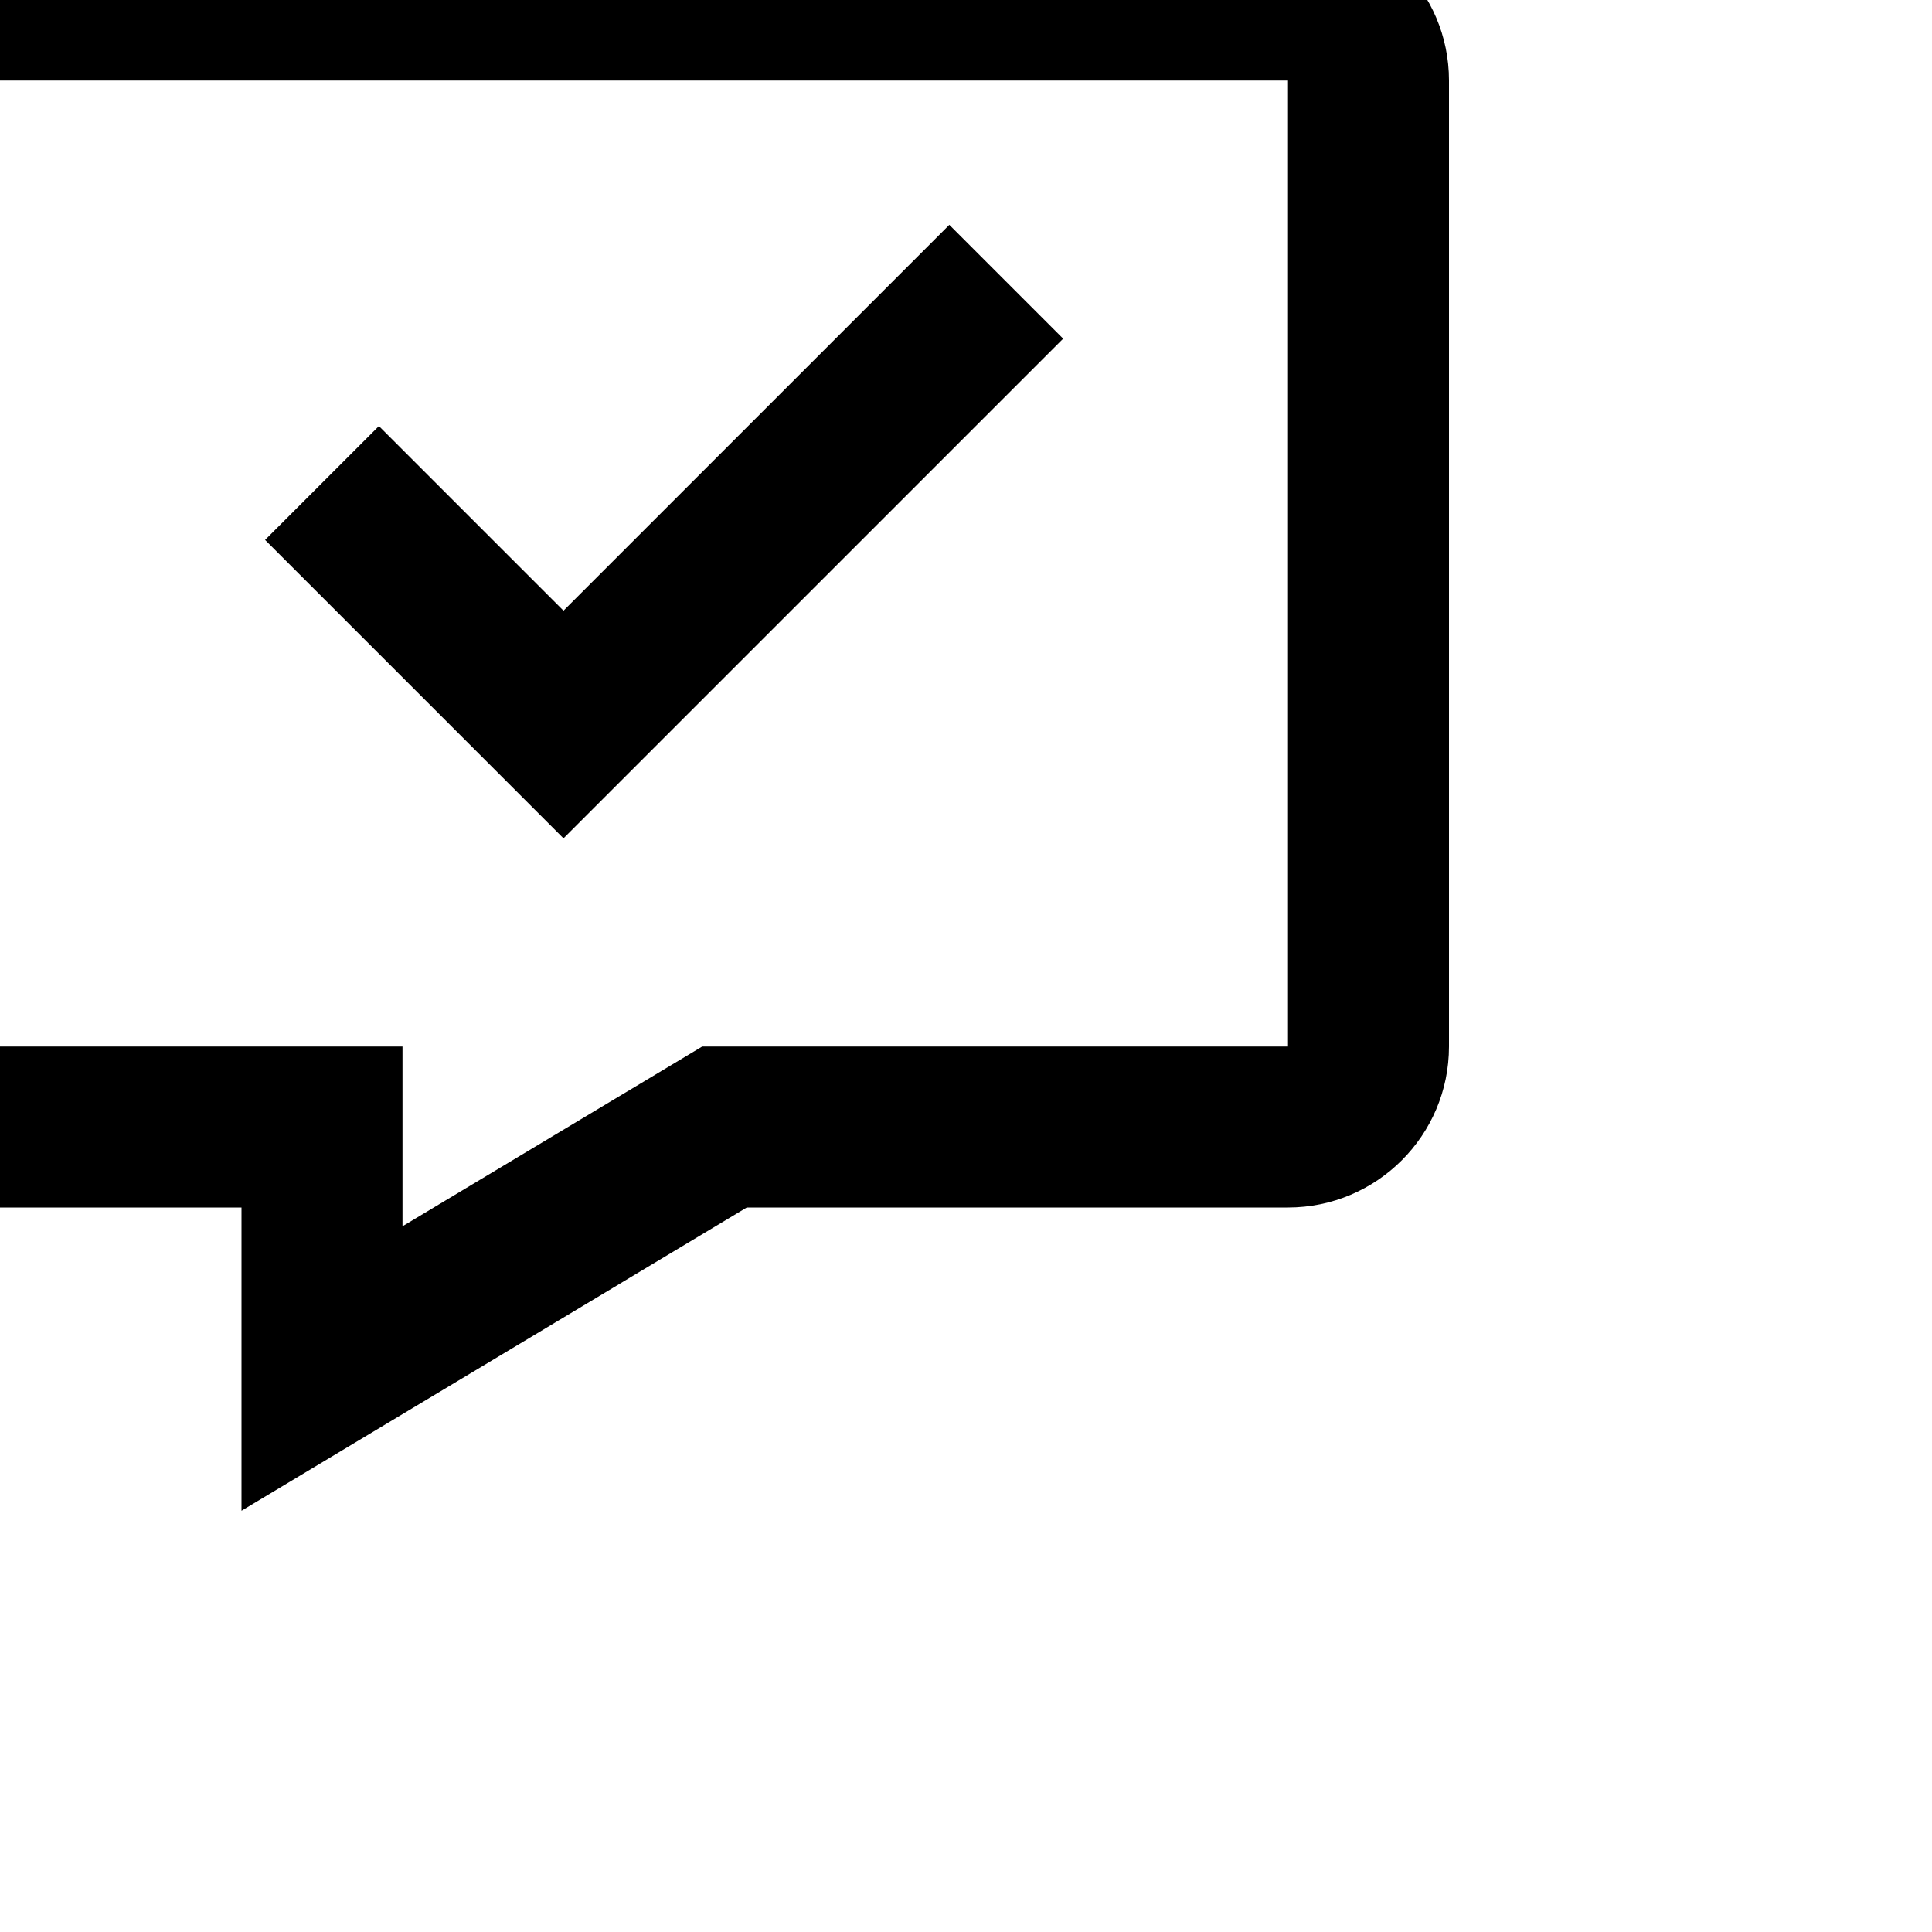
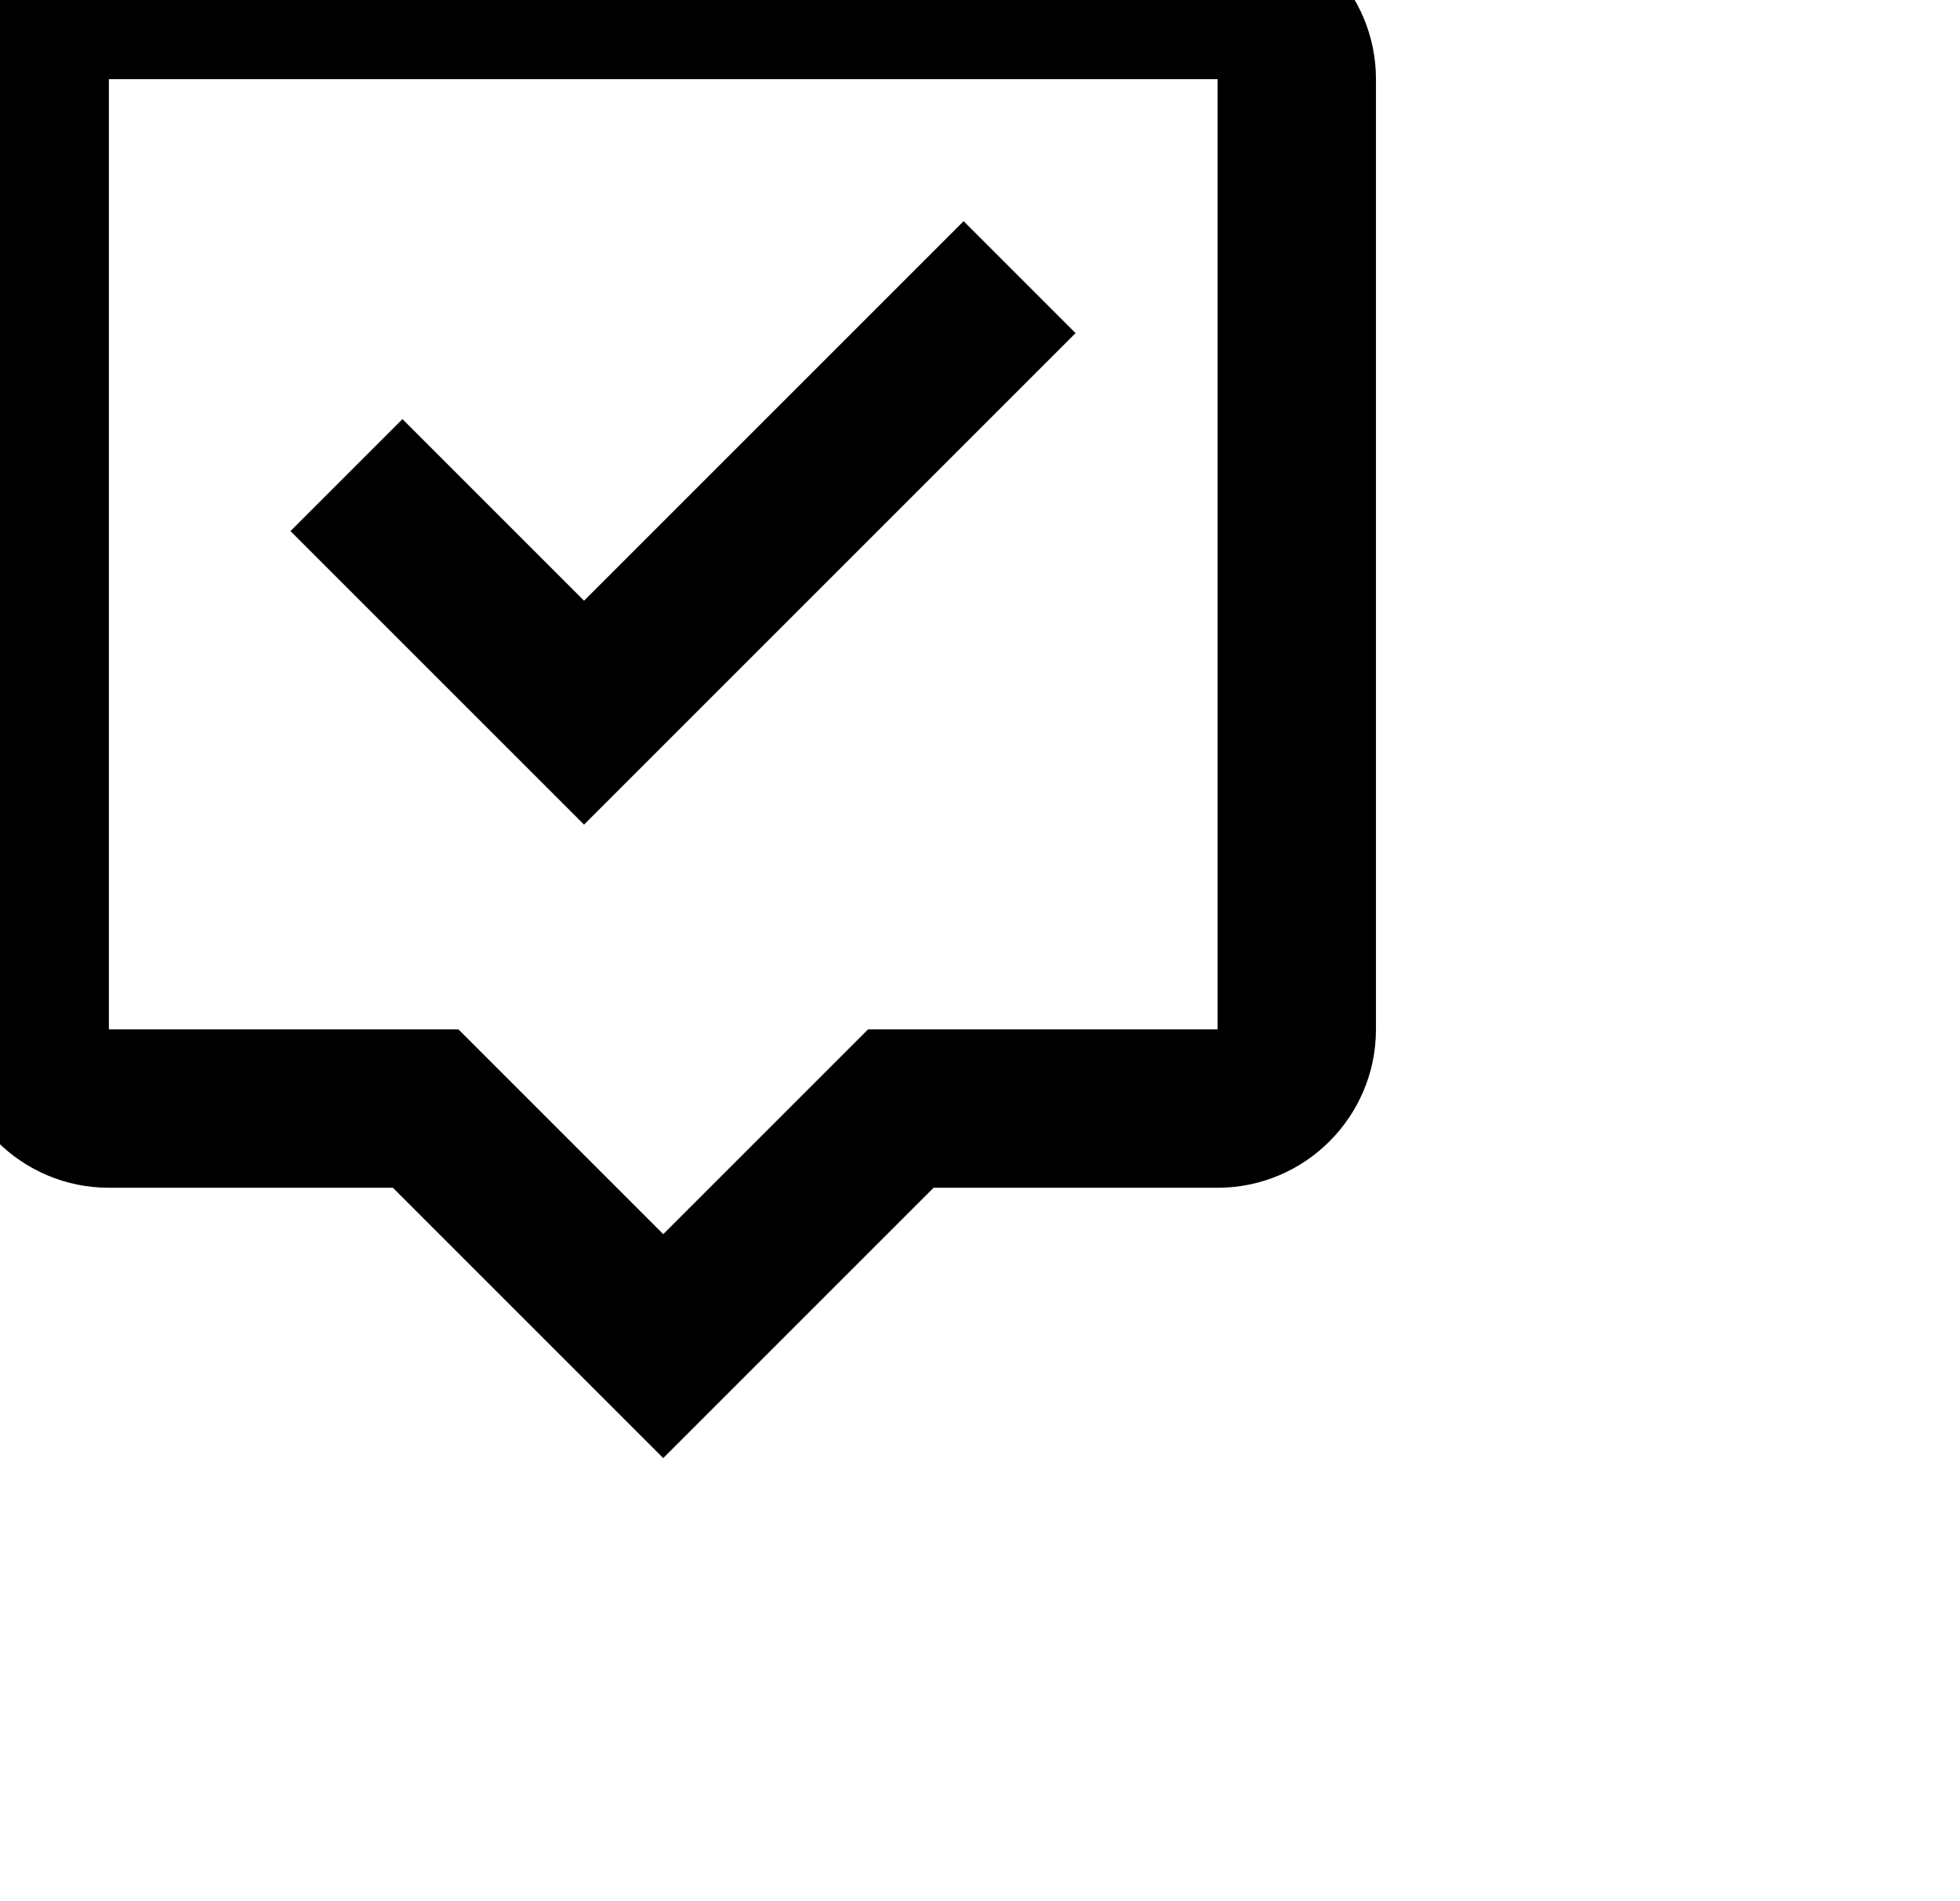
- <svg xmlns="http://www.w3.org/2000/svg" width="32" height="32" viewBox="4 3 24 24">
-   <path d="M20 2H4c-1.103 0-2 .897-2 2v12c0 1.103.897 2 2 2h3v3.767L13.277 18H20c1.103 0 2-.897 2-2V4c0-1.103-.897-2-2-2zm0 14h-7.277L9 18.233V16H4V4h16v12z" />
+ <svg xmlns="http://www.w3.org/2000/svg" width="33" height="32" viewBox="4 3 24 24">
+   <path d="M3 4v12c0 1.103.897 2 2 2h3.586L12 21.414 15.414 18H19c1.103 0 2-.897 2-2V4c0-1.103-.897-2-2-2H5c-1.103 0-2 .897-2 2zm2 0h14v12h-4.414L12 18.586 9.414 16H5V4z" />
  <path d="m17.207 7.207-1.414-1.414L11 10.586 8.707 8.293 7.293 9.707 11 13.414z" />
</svg>
